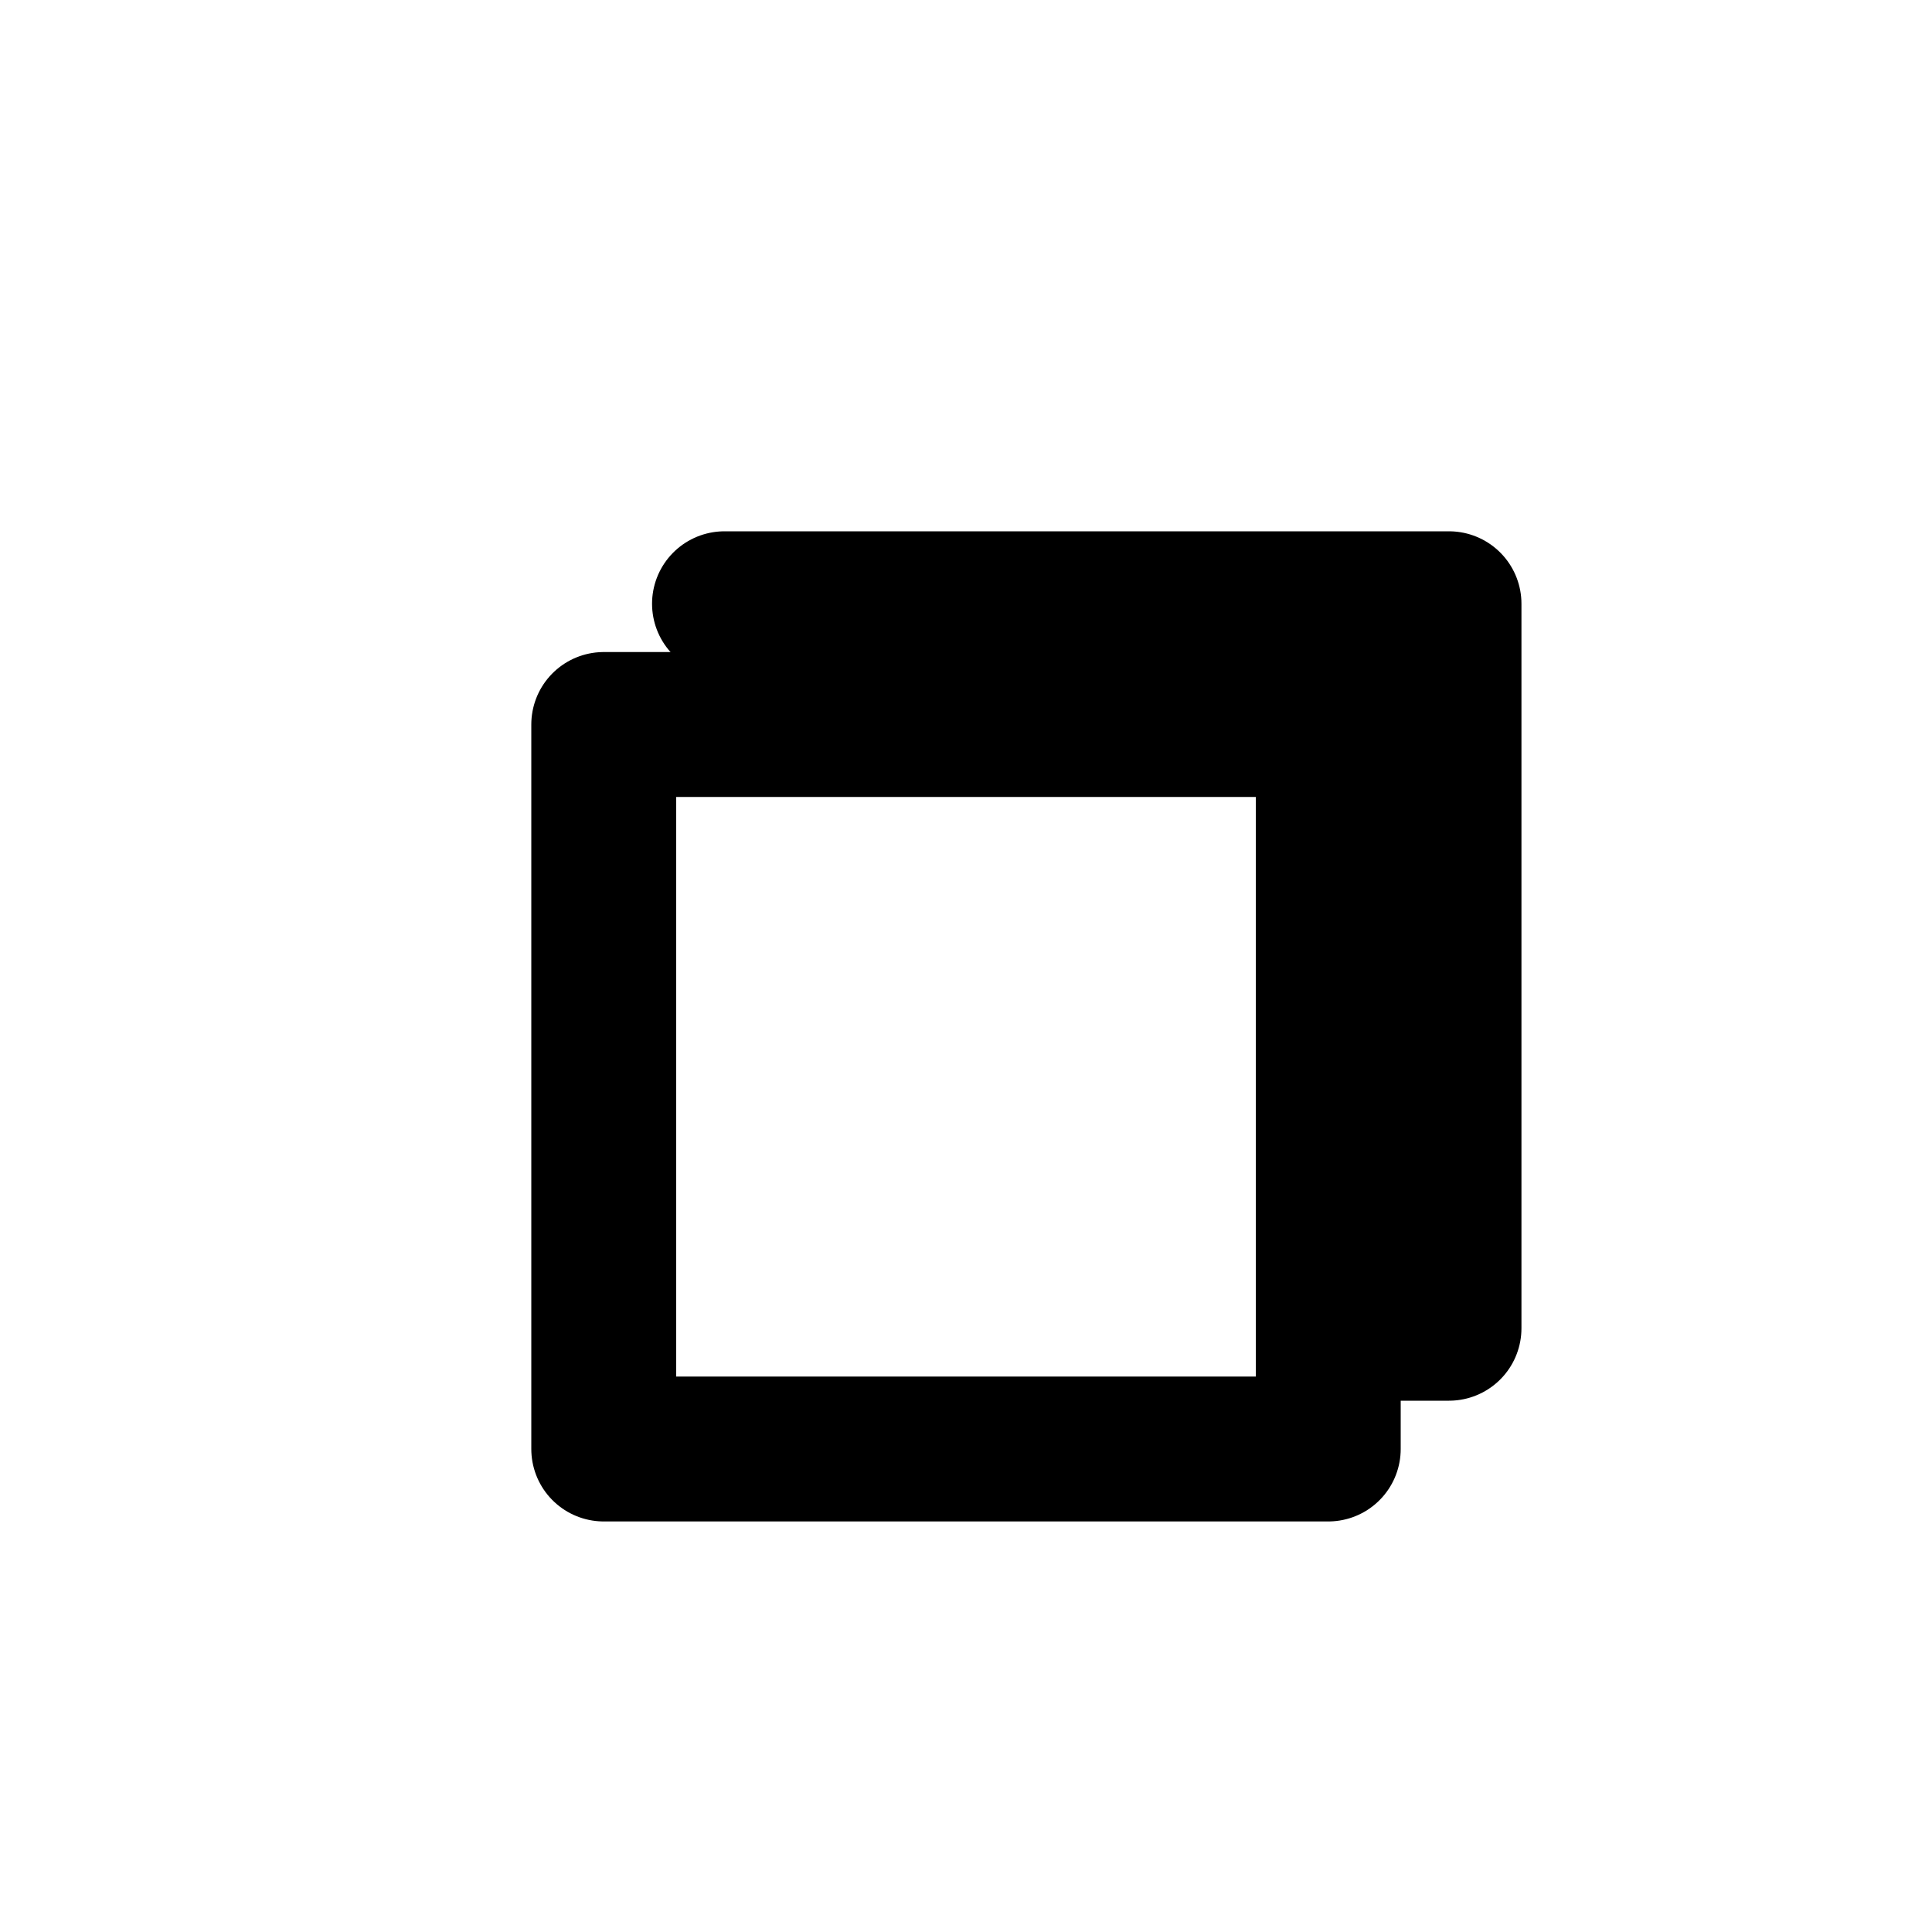
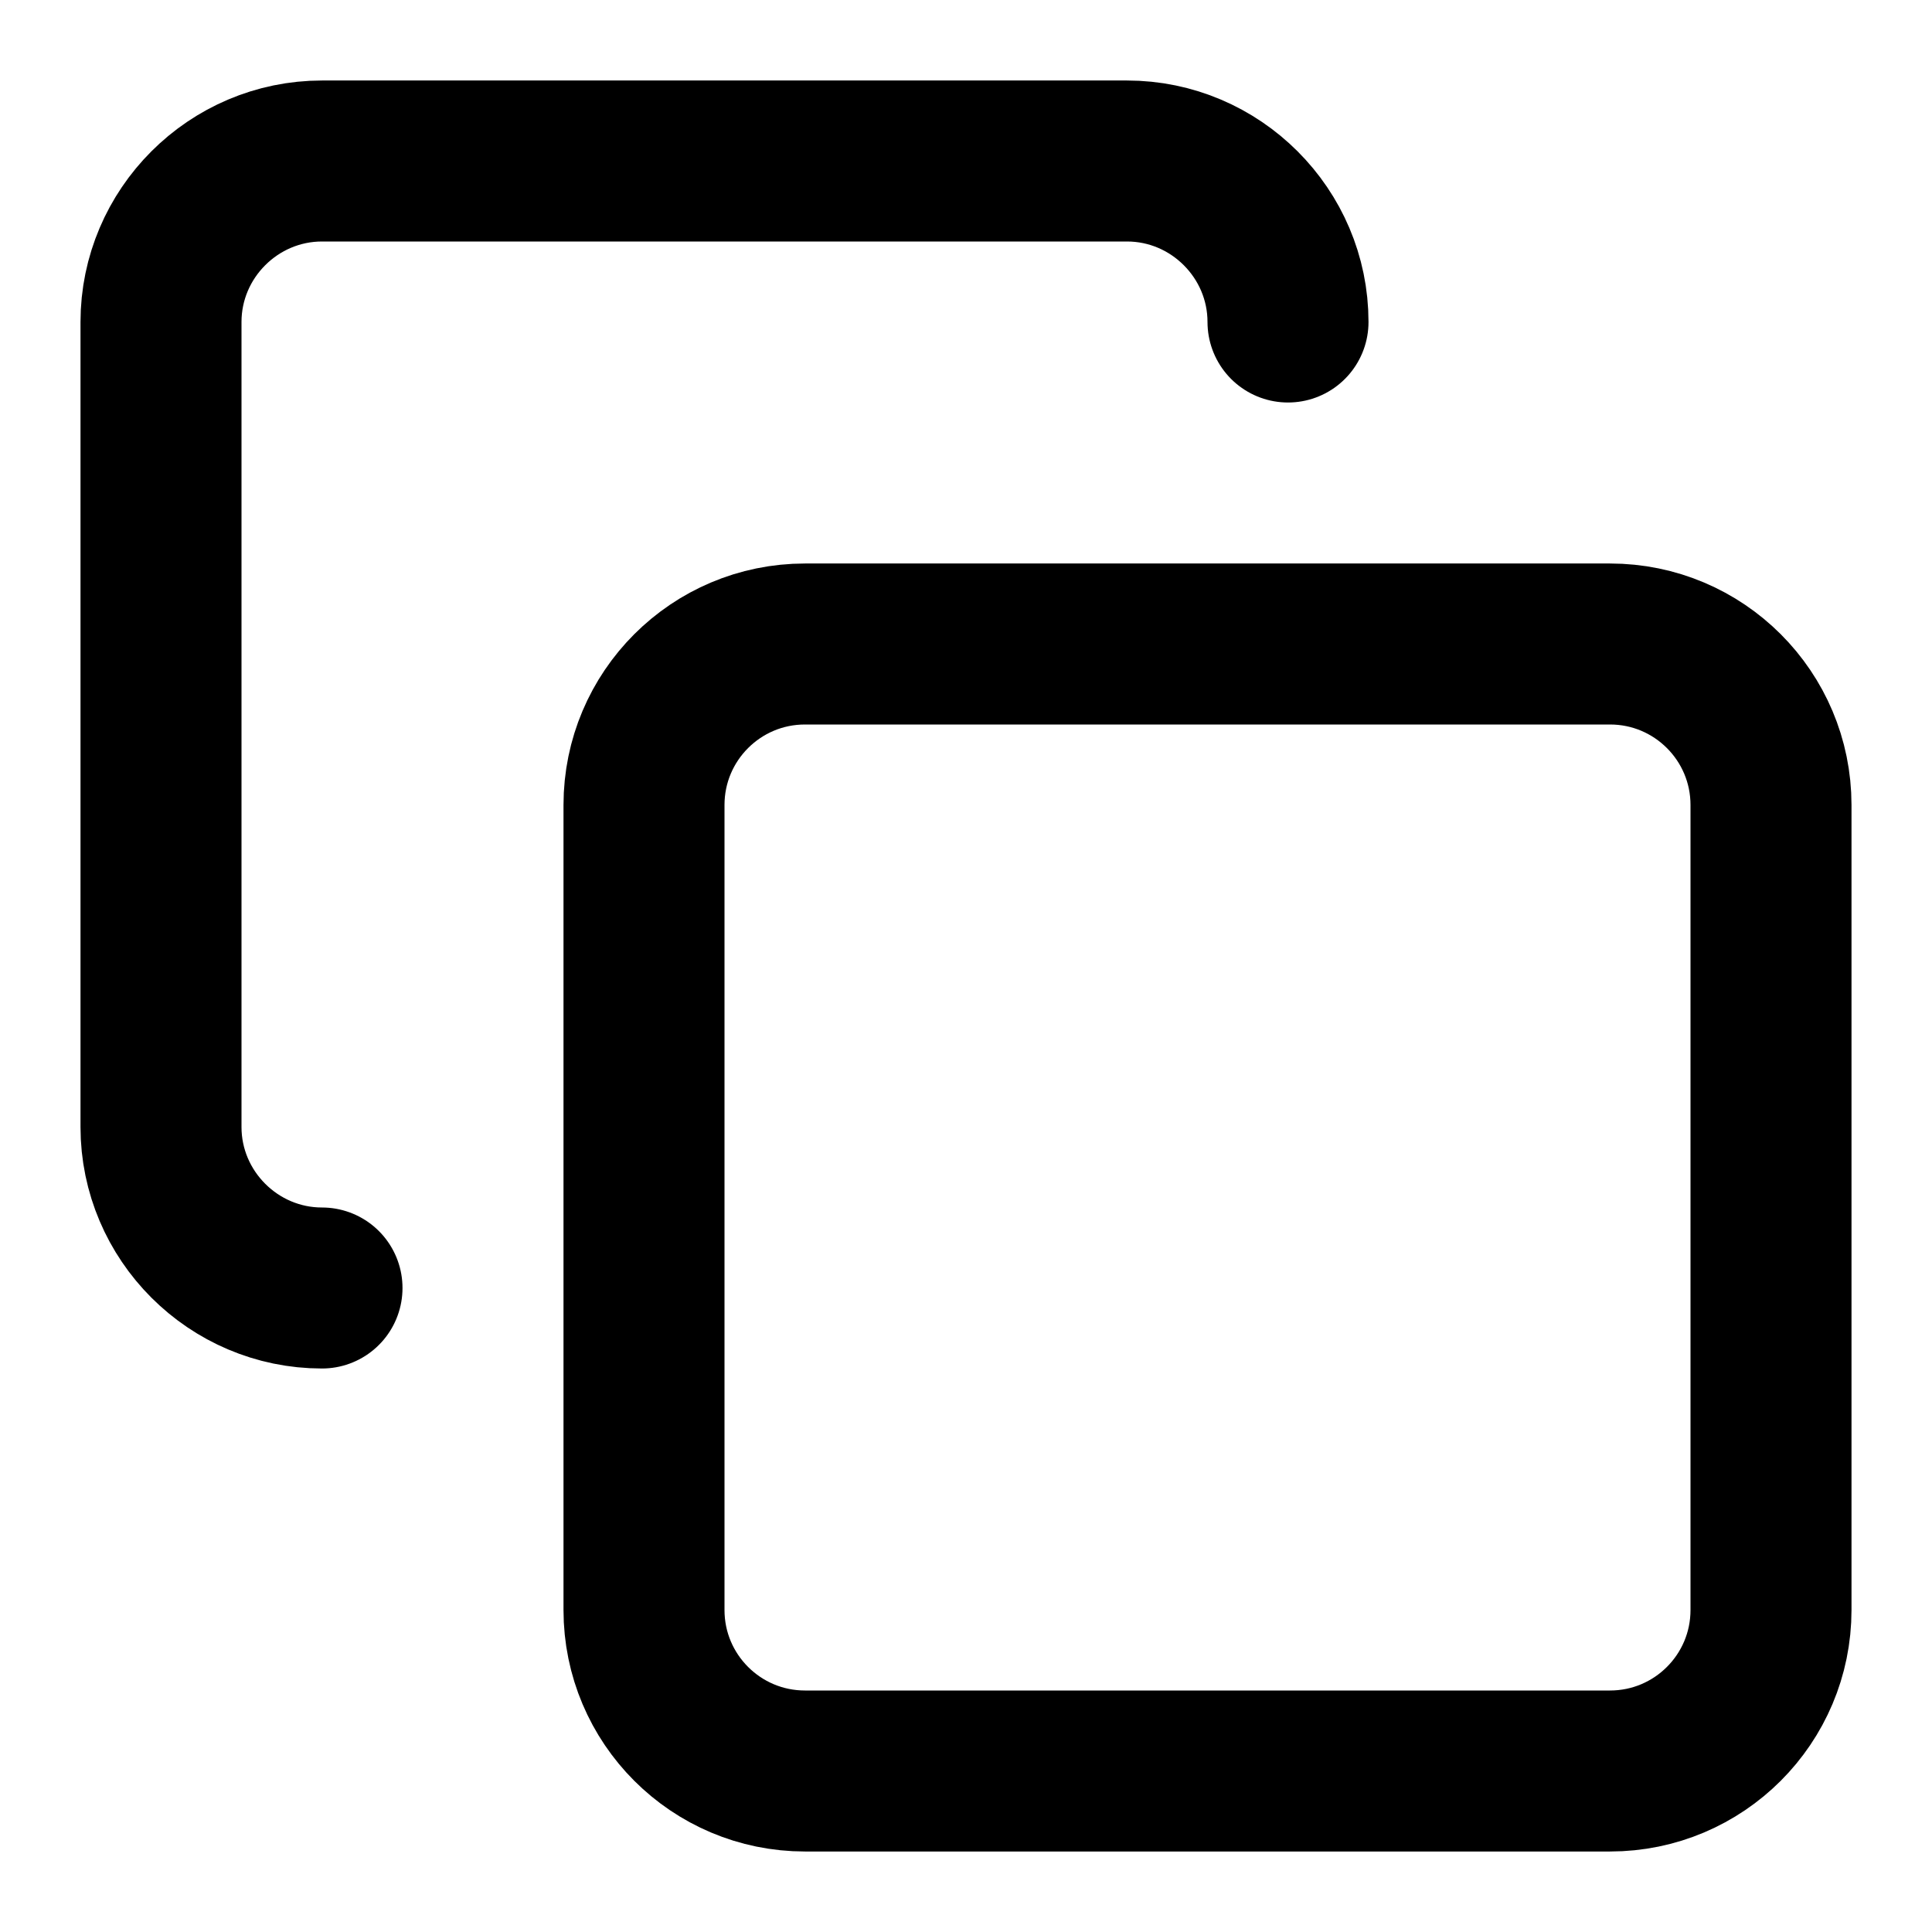
- <svg xmlns="http://www.w3.org/2000/svg" width="16" height="16" viewBox="0 0 16 16" fill="none">
-   <path d="M6 5H12V11H11" stroke="currentColor" stroke-width="1.2" stroke-linecap="round" stroke-linejoin="round" />
-   <path d="M5 6H11V12H5V6Z" stroke="currentColor" stroke-width="1.2" stroke-linejoin="round" />
+ <svg xmlns="http://www.w3.org/2000/svg" width="24" height="24" viewBox="0 0 24 24" fill="none" stroke="currentColor" stroke-width="2" stroke-linecap="round" stroke-linejoin="round">
+   <rect width="14" height="14" x="8" y="8" rx="2" ry="2" />
+   <path d="M4 16c-1.1 0-2-.9-2-2V4c0-1.1.9-2 2-2h10c1.1 0 2 .9 2 2" />
</svg>
